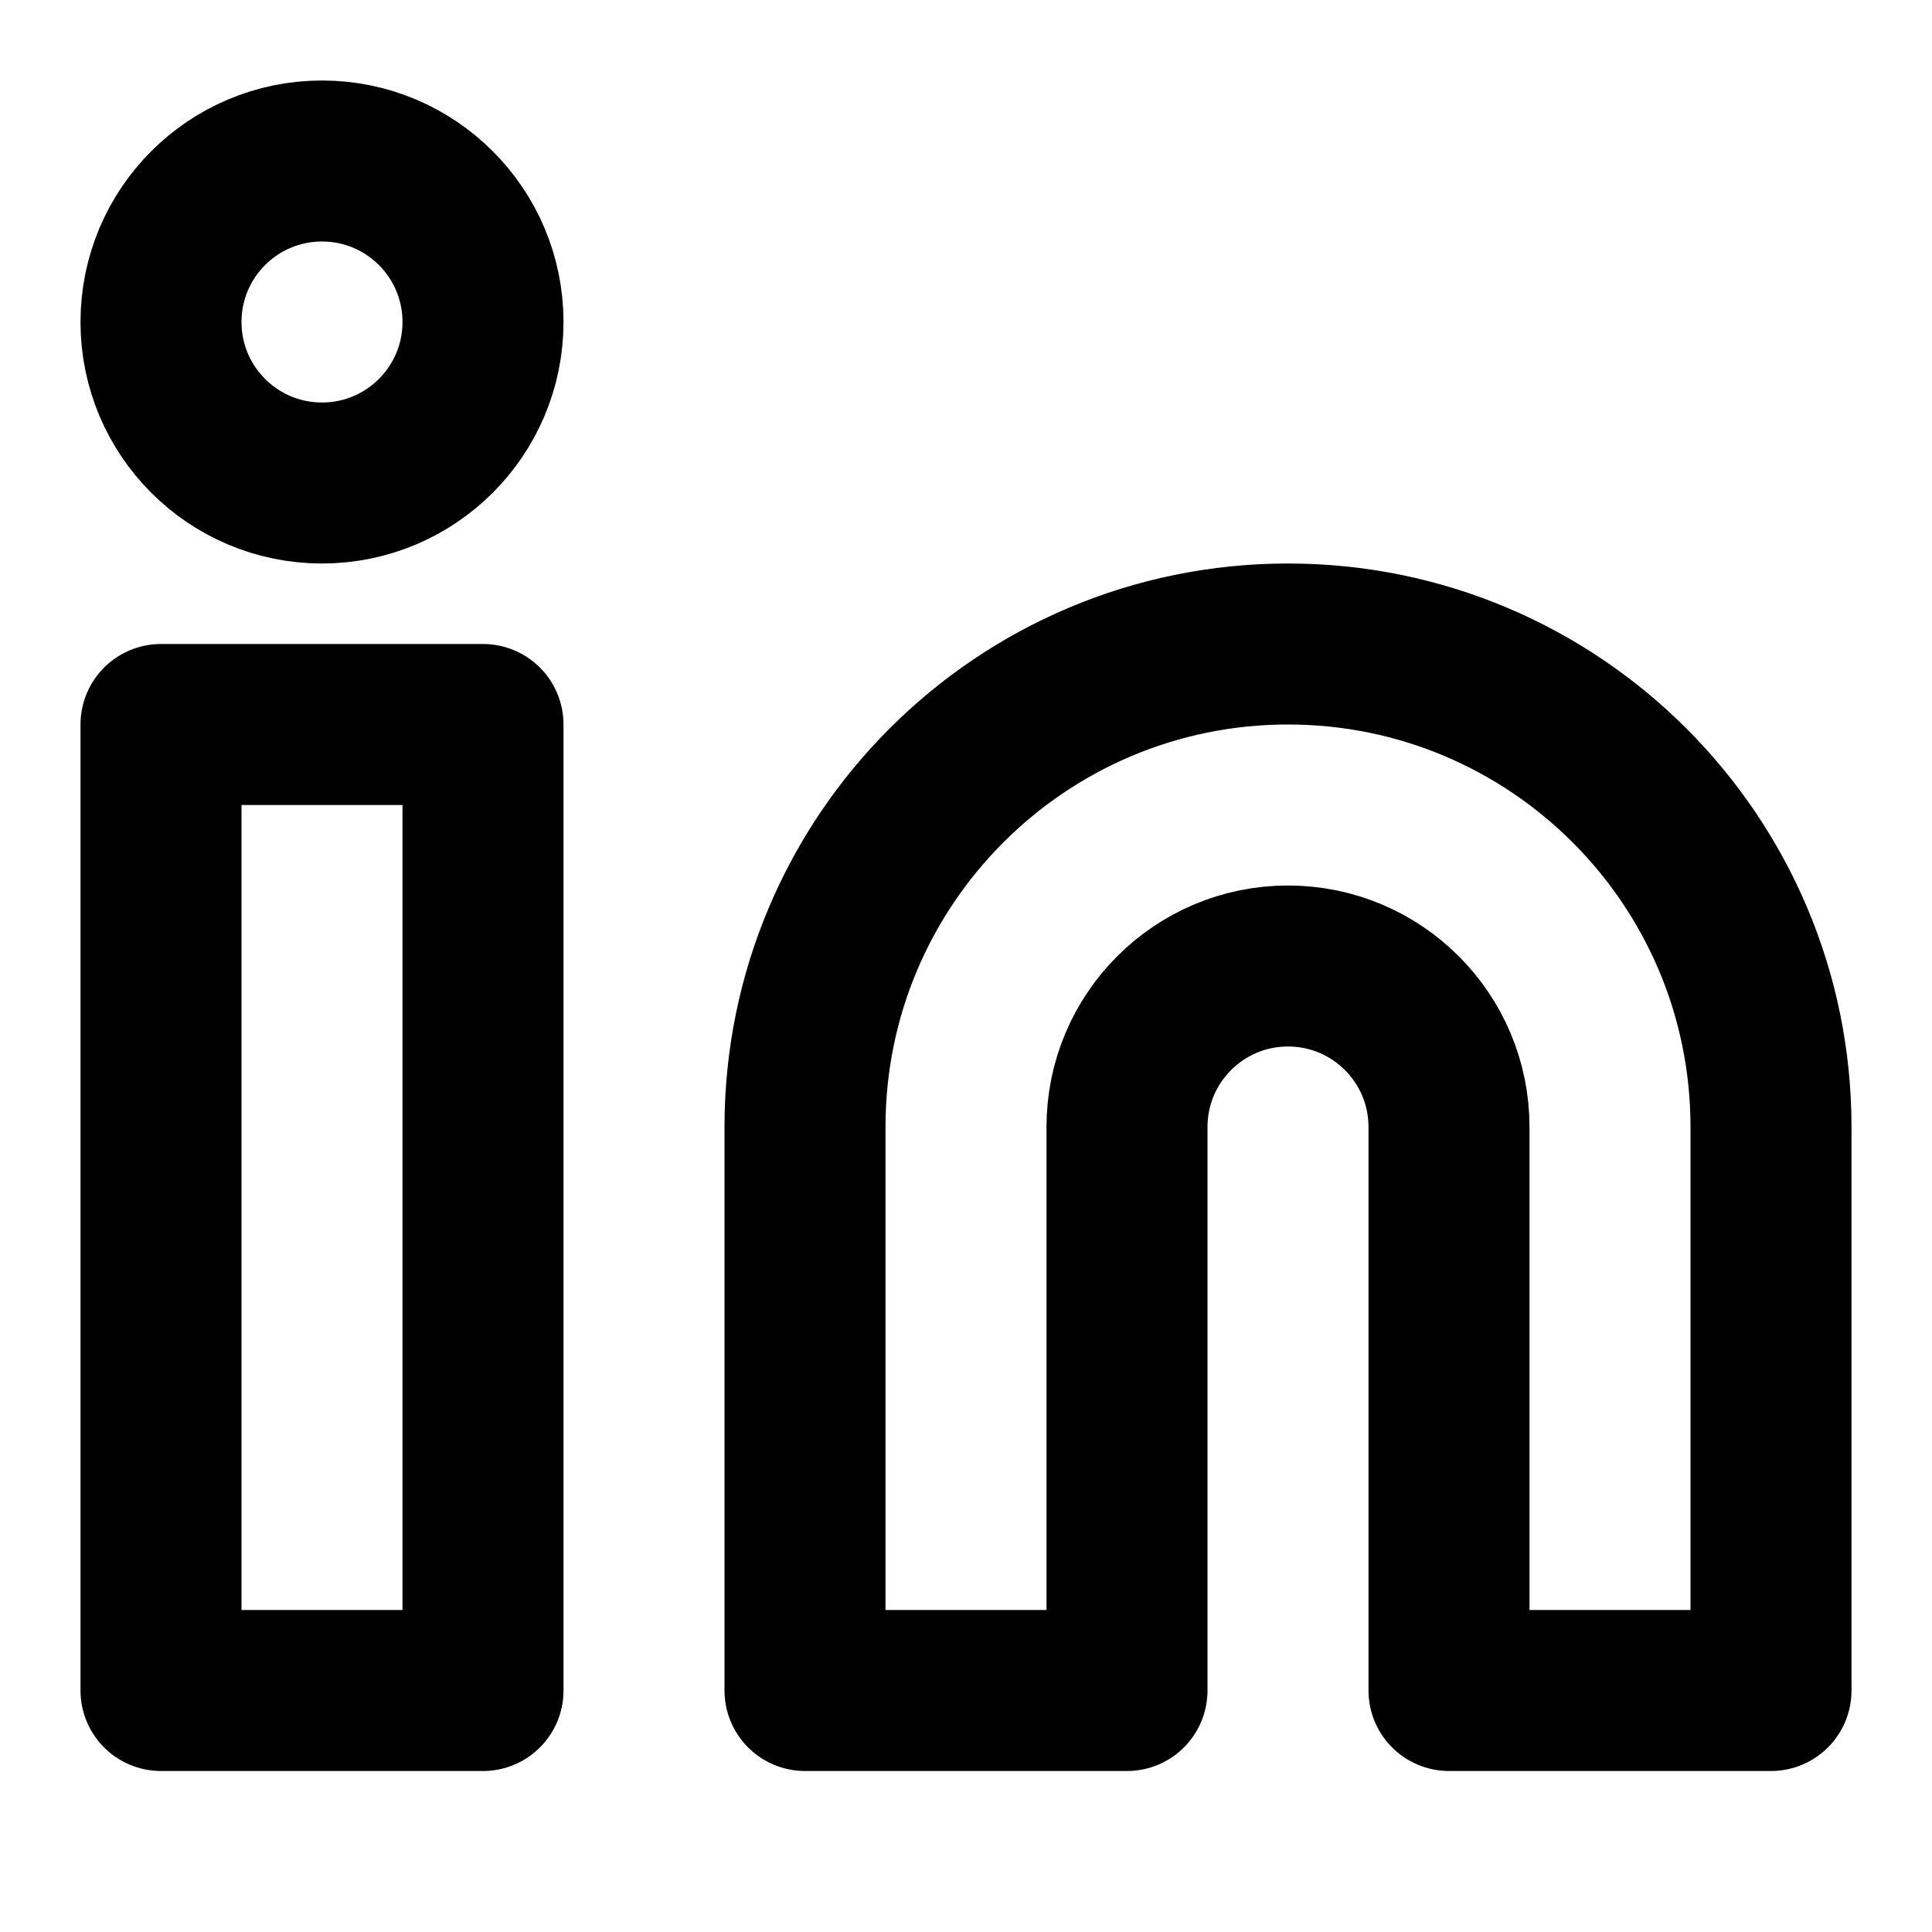
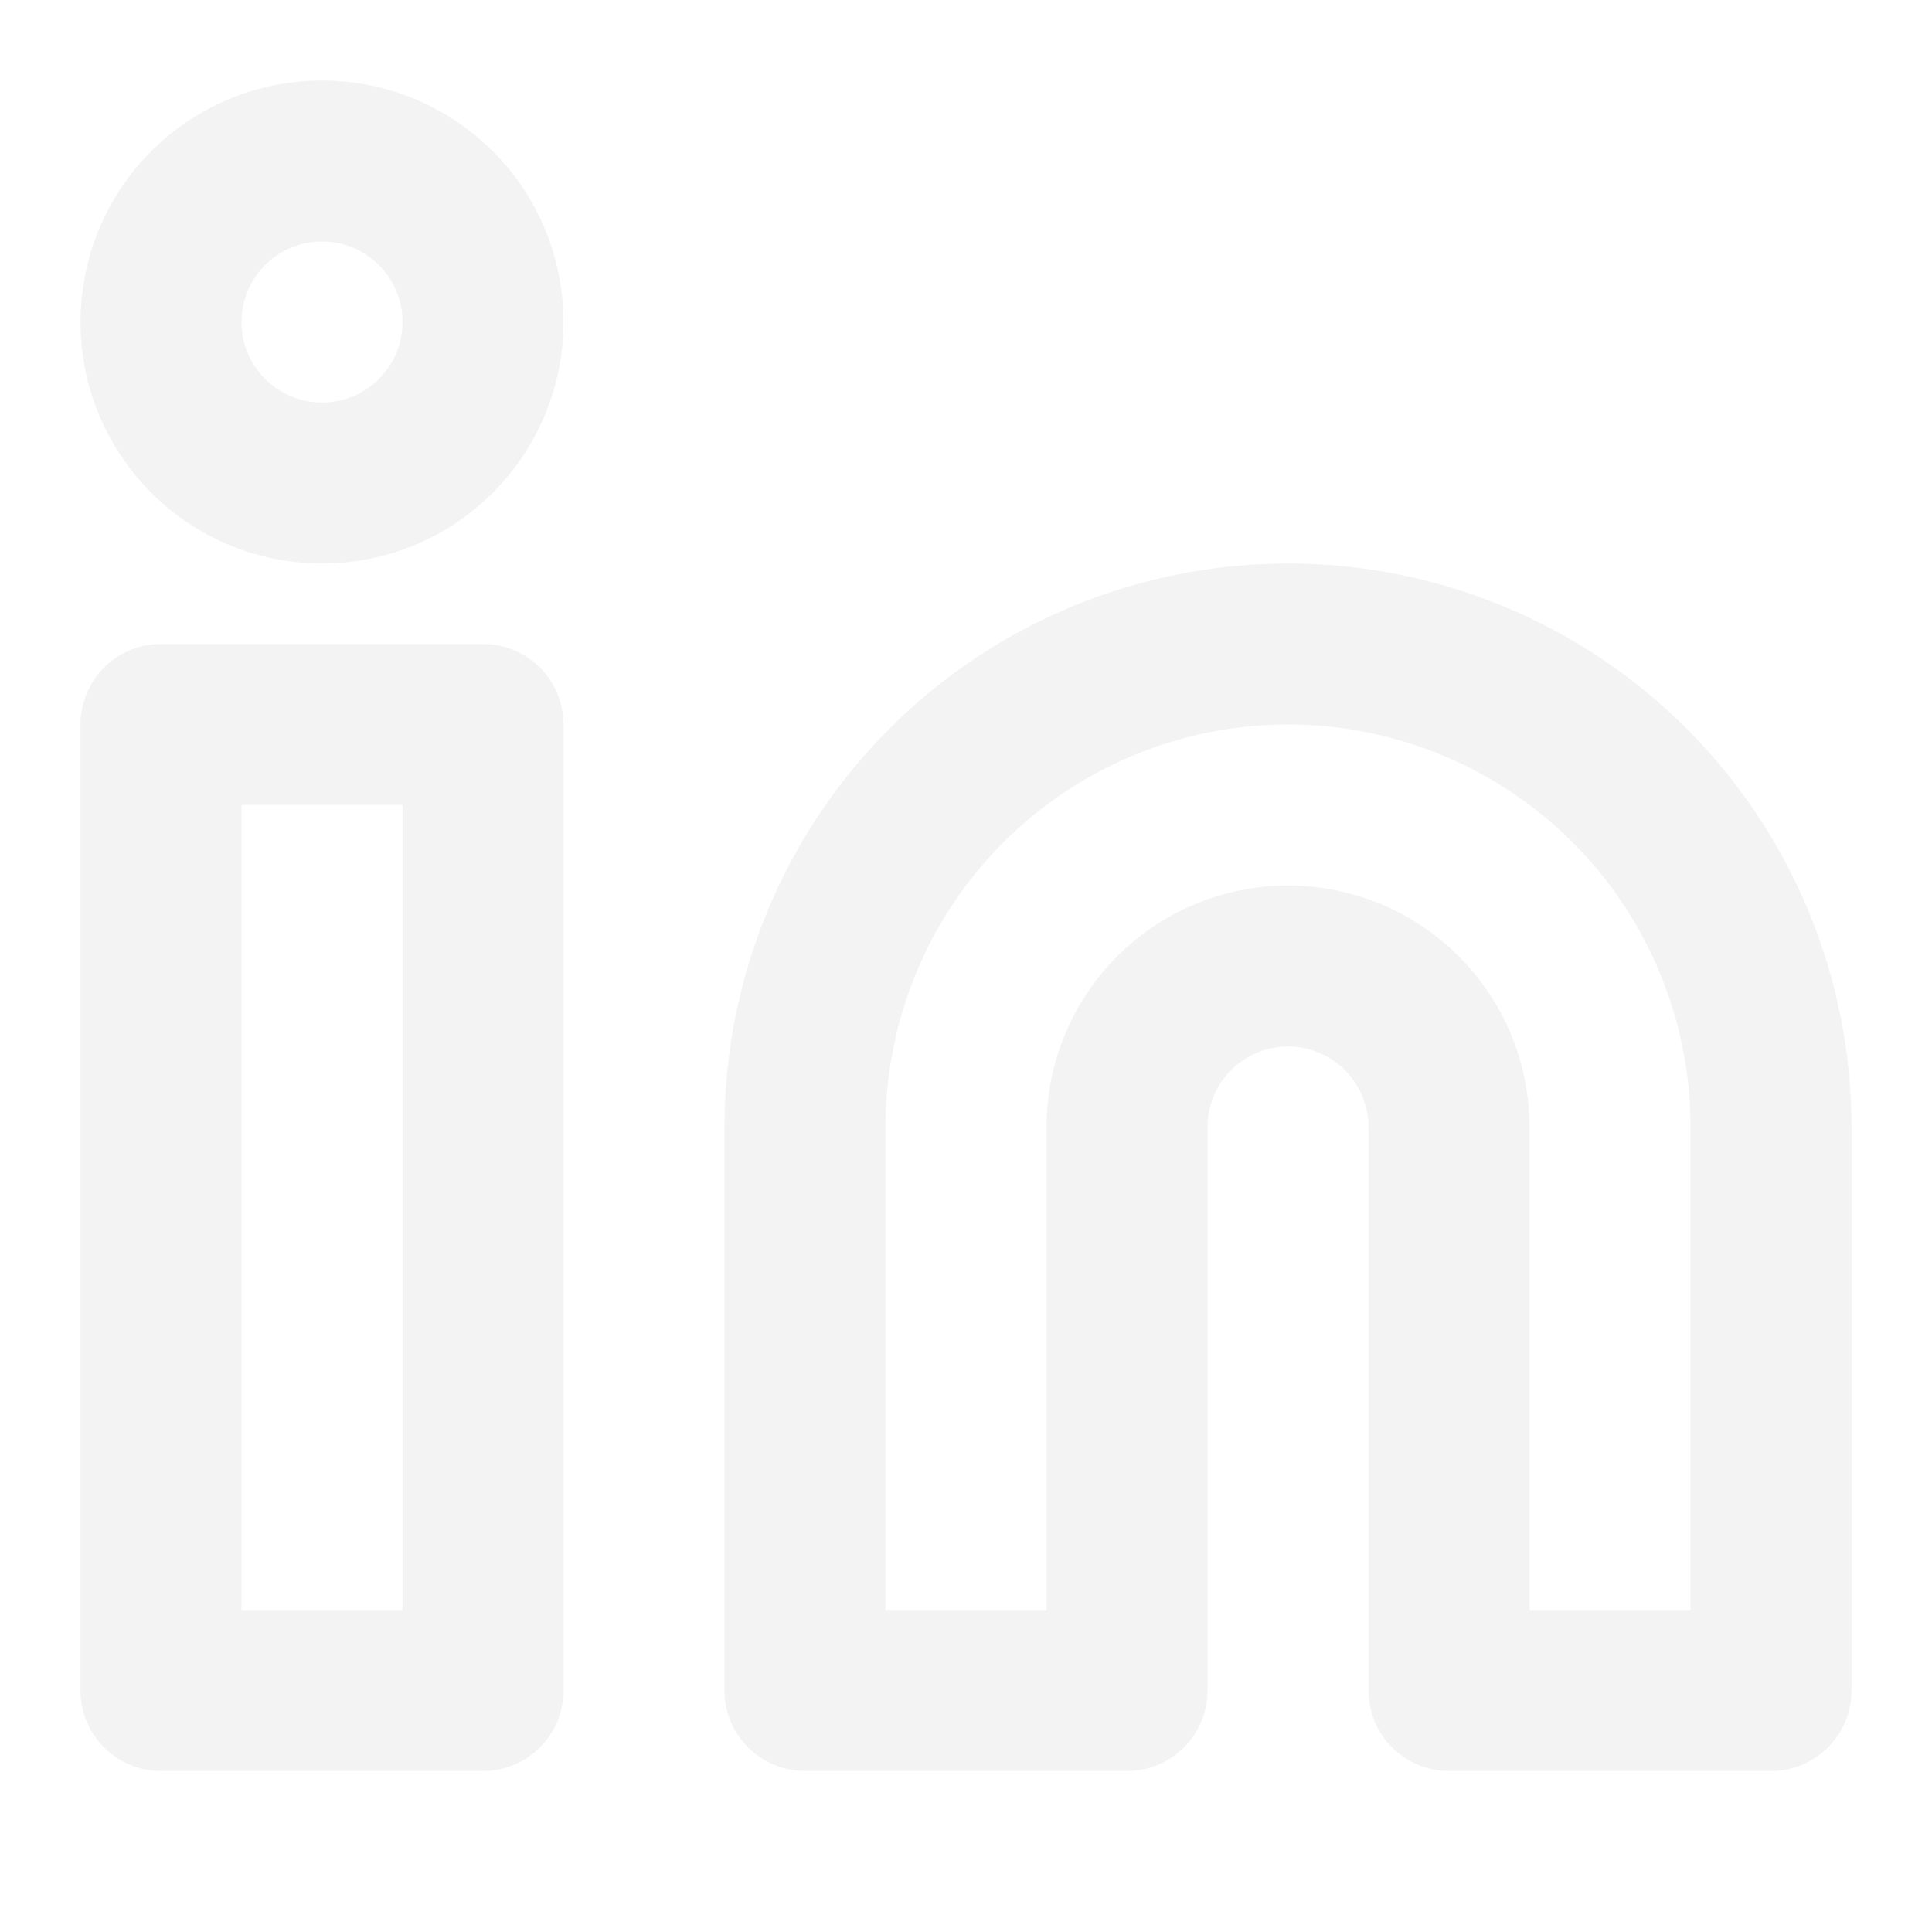
- <svg xmlns="http://www.w3.org/2000/svg" width="24" height="24" viewBox="0 0 24 24" fill="none" stroke="currentColor" stroke-width="2" stroke-linecap="round" stroke-linejoin="round" class="feather feather-linkedin">
-   <path d="M16 8a6 6 0 0 1 6 6v7h-4v-7a2 2 0 0 0-2-2 2 2 0 0 0-2 2v7h-4v-7a6 6 0 0 1 6-6z" />
-   <rect x="2" y="9" width="4" height="12" />
-   <circle cx="4" cy="4" r="2" />
+ <svg xmlns="http://www.w3.org/2000/svg" width="24" height="24" viewBox="0 0 24 24" fill="none">
+   <path d="M16 8C17.591 8 19.117 8.632 20.243 9.757C21.368 10.883 22 12.409 22 14V21H18V14C18 13.47 17.789 12.961 17.414 12.586C17.039 12.211 16.53 12 16 12C15.47 12 14.961 12.211 14.586 12.586C14.211 12.961 14 13.47 14 14V21H10V14C10 12.409 10.632 10.883 11.757 9.757C12.883 8.632 14.409 8 16 8V8Z" stroke="#F3F3F3" stroke-width="2" stroke-linecap="round" stroke-linejoin="round" />
+   <path d="M6 9H2V21H6V9Z" stroke="#F3F3F3" stroke-width="2" stroke-linecap="round" stroke-linejoin="round" />
+   <path d="M4 6C5.105 6 6 5.105 6 4C6 2.895 5.105 2 4 2C2.895 2 2 2.895 2 4C2 5.105 2.895 6 4 6Z" stroke="#F3F3F3" stroke-width="2" stroke-linecap="round" stroke-linejoin="round" />
</svg>
